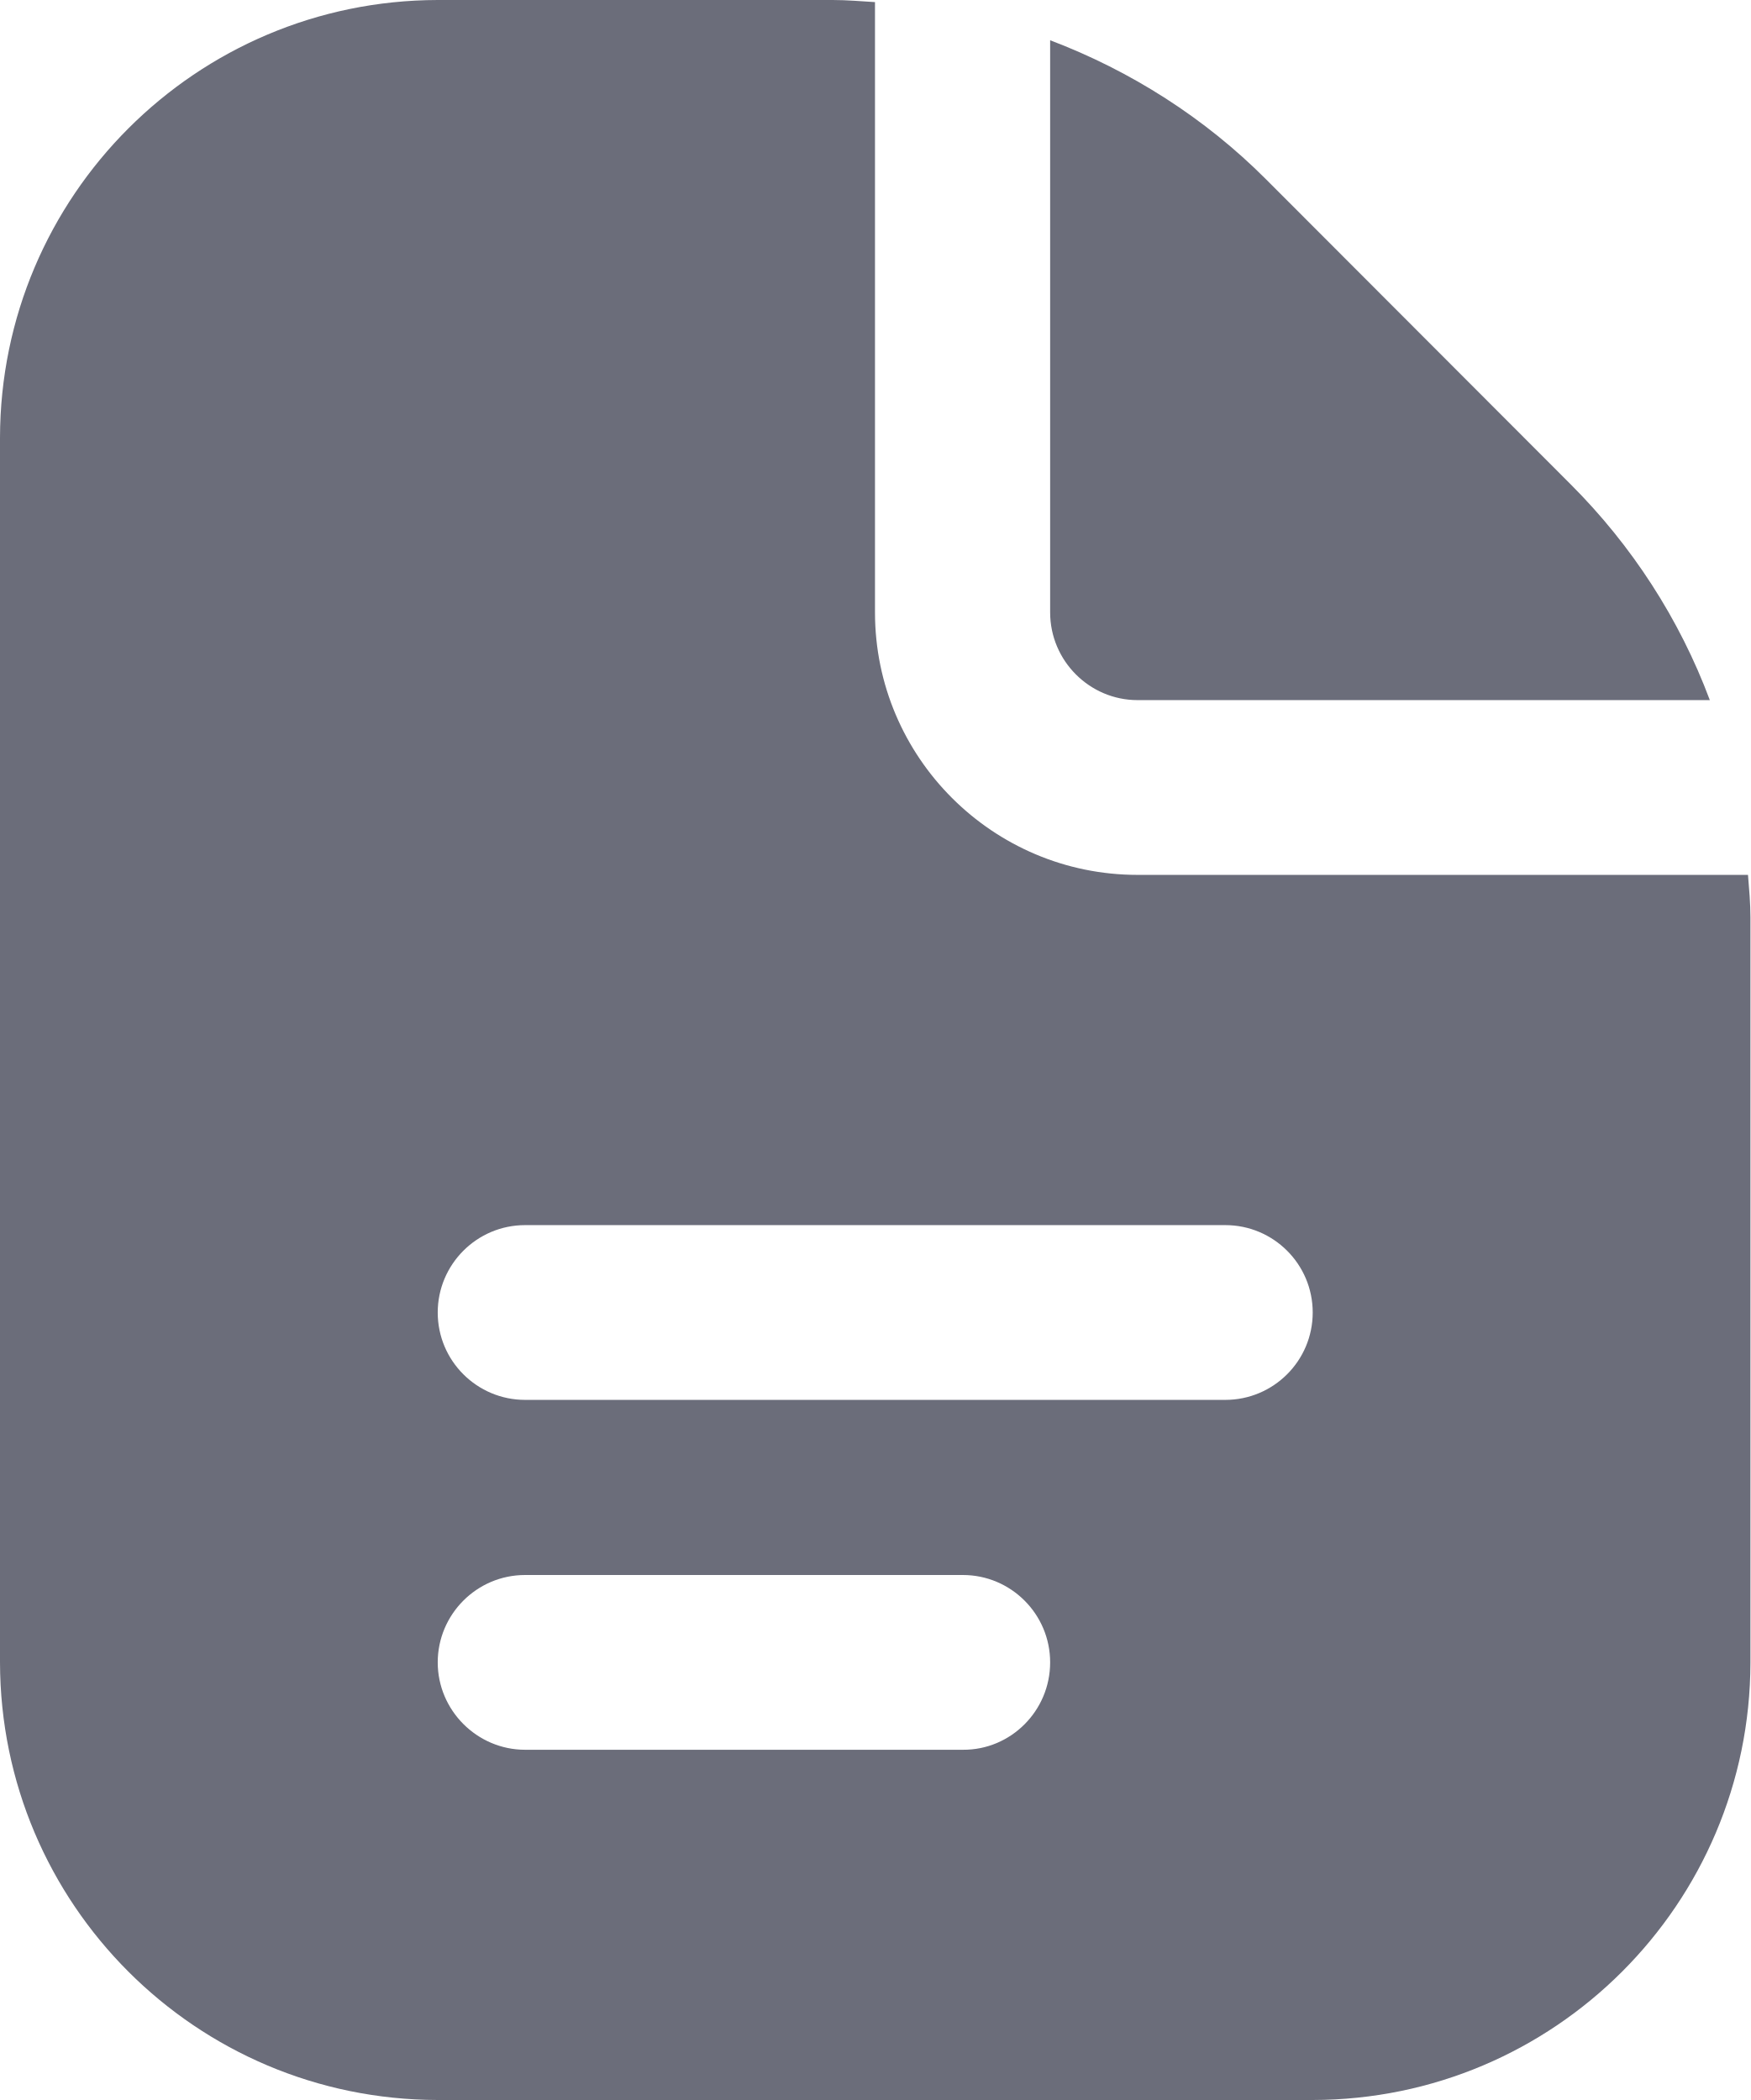
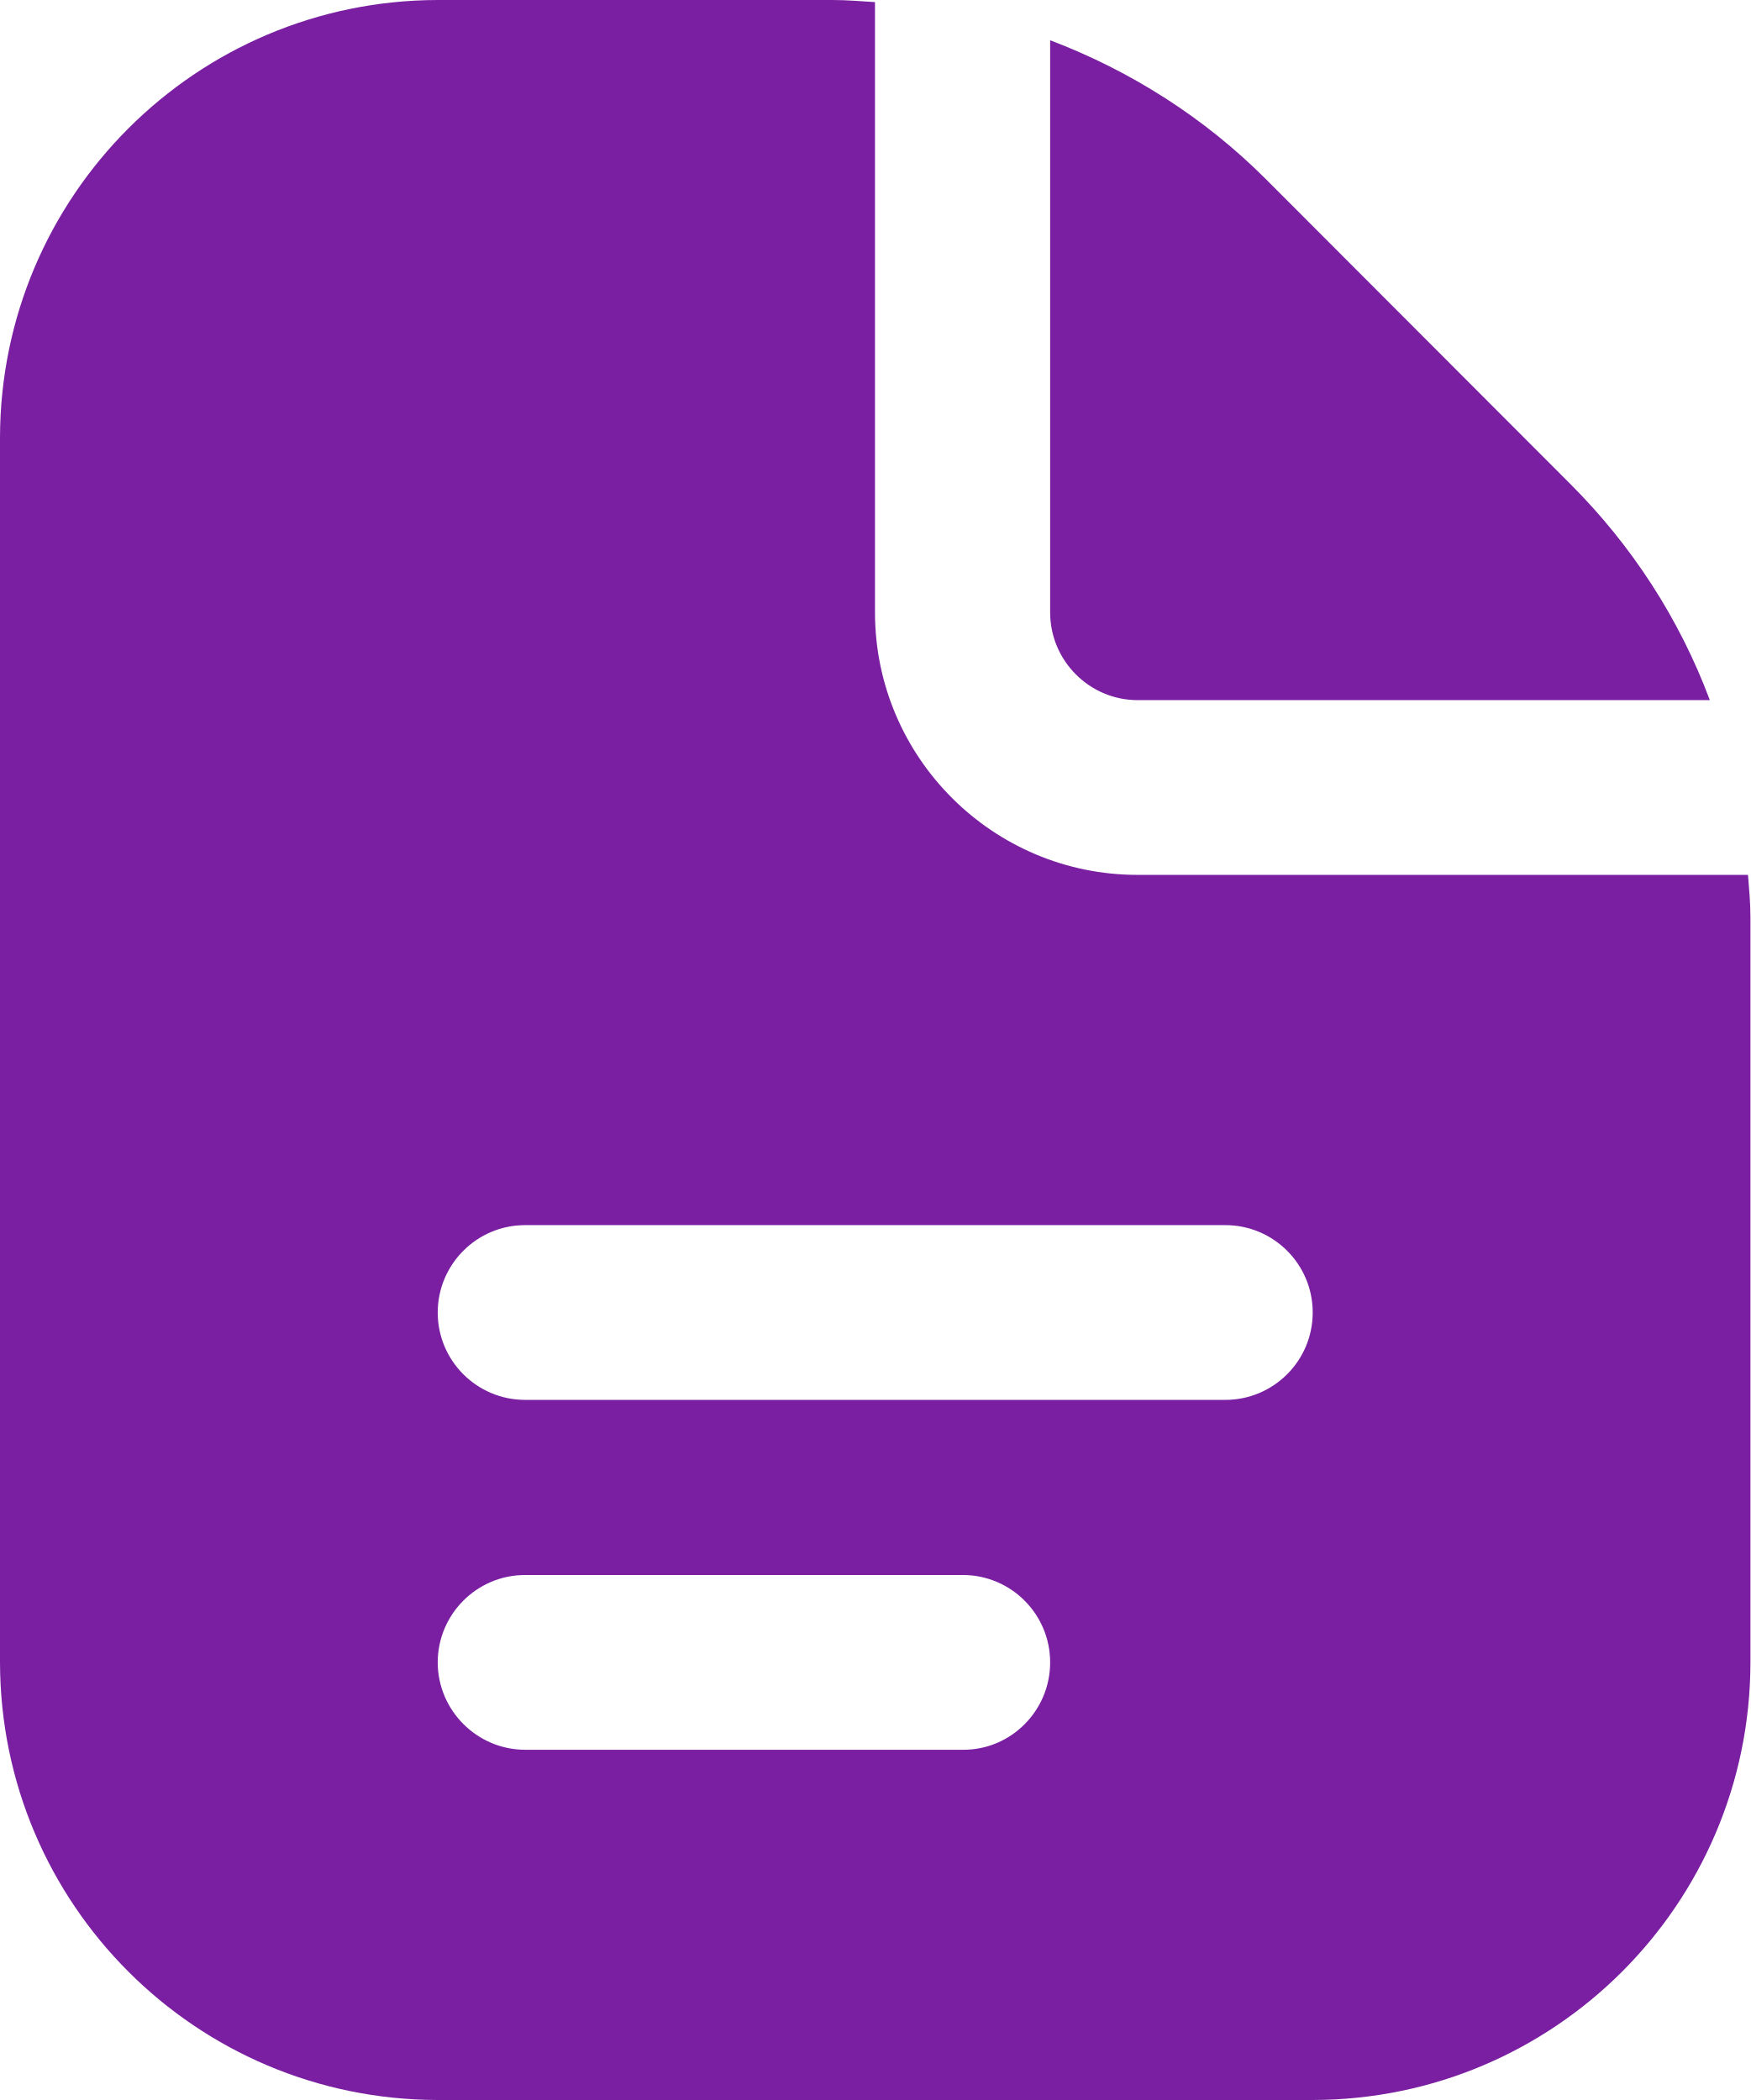
<svg xmlns="http://www.w3.org/2000/svg" width="15" height="18" viewBox="0 0 15 18" fill="none">
-   <path d="M8.999 5.249V0.345C9.692 0.608 10.325 1.012 10.848 1.536L13.46 4.152C13.984 4.676 14.392 5.305 14.652 6.001H9.748C9.337 6.001 8.999 5.664 8.999 5.249ZM15 7.864V14.252C14.996 16.32 13.32 17.997 11.249 18H3.751C1.68 17.997 0.004 16.32 0 14.249V3.751C0.004 1.68 1.68 0.004 3.751 0H7.136C7.259 0 7.379 0.011 7.498 0.018V5.249C7.498 6.49 8.507 7.499 9.748 7.499H14.979C14.989 7.622 15 7.741 15 7.864ZM8.999 14.249C8.999 13.834 8.662 13.5 8.251 13.5H4.5C4.085 13.5 3.751 13.838 3.751 14.249C3.751 14.66 4.088 14.998 4.5 14.998H8.251C8.662 15.001 8.999 14.664 8.999 14.249ZM11.249 11.25C11.249 10.835 10.912 10.501 10.5 10.501H4.5C4.085 10.501 3.751 10.839 3.751 11.25C3.751 11.665 4.088 11.999 4.5 11.999H10.5C10.912 11.999 11.249 11.665 11.249 11.25Z" fill="#6B6D7A" />
+   <path d="M8.999 5.249V0.345C9.692 0.608 10.325 1.012 10.848 1.536L13.46 4.152C13.984 4.676 14.392 5.305 14.652 6.001H9.748C9.337 6.001 8.999 5.664 8.999 5.249ZM15 7.864V14.252C14.996 16.32 13.32 17.997 11.249 18H3.751C1.68 17.997 0.004 16.32 0 14.249V3.751C0.004 1.68 1.68 0.004 3.751 0H7.136C7.259 0 7.379 0.011 7.498 0.018V5.249C7.498 6.49 8.507 7.499 9.748 7.499H14.979C14.989 7.622 15 7.741 15 7.864ZM8.999 14.249C8.999 13.834 8.662 13.5 8.251 13.5H4.5C4.085 13.5 3.751 13.838 3.751 14.249C3.751 14.66 4.088 14.998 4.5 14.998H8.251C8.662 15.001 8.999 14.664 8.999 14.249ZM11.249 11.25C11.249 10.835 10.912 10.501 10.5 10.501H4.5C4.085 10.501 3.751 10.839 3.751 11.25C3.751 11.665 4.088 11.999 4.5 11.999H10.5C10.912 11.999 11.249 11.665 11.249 11.25Z" fill="#7A1FA2" />
</svg>
